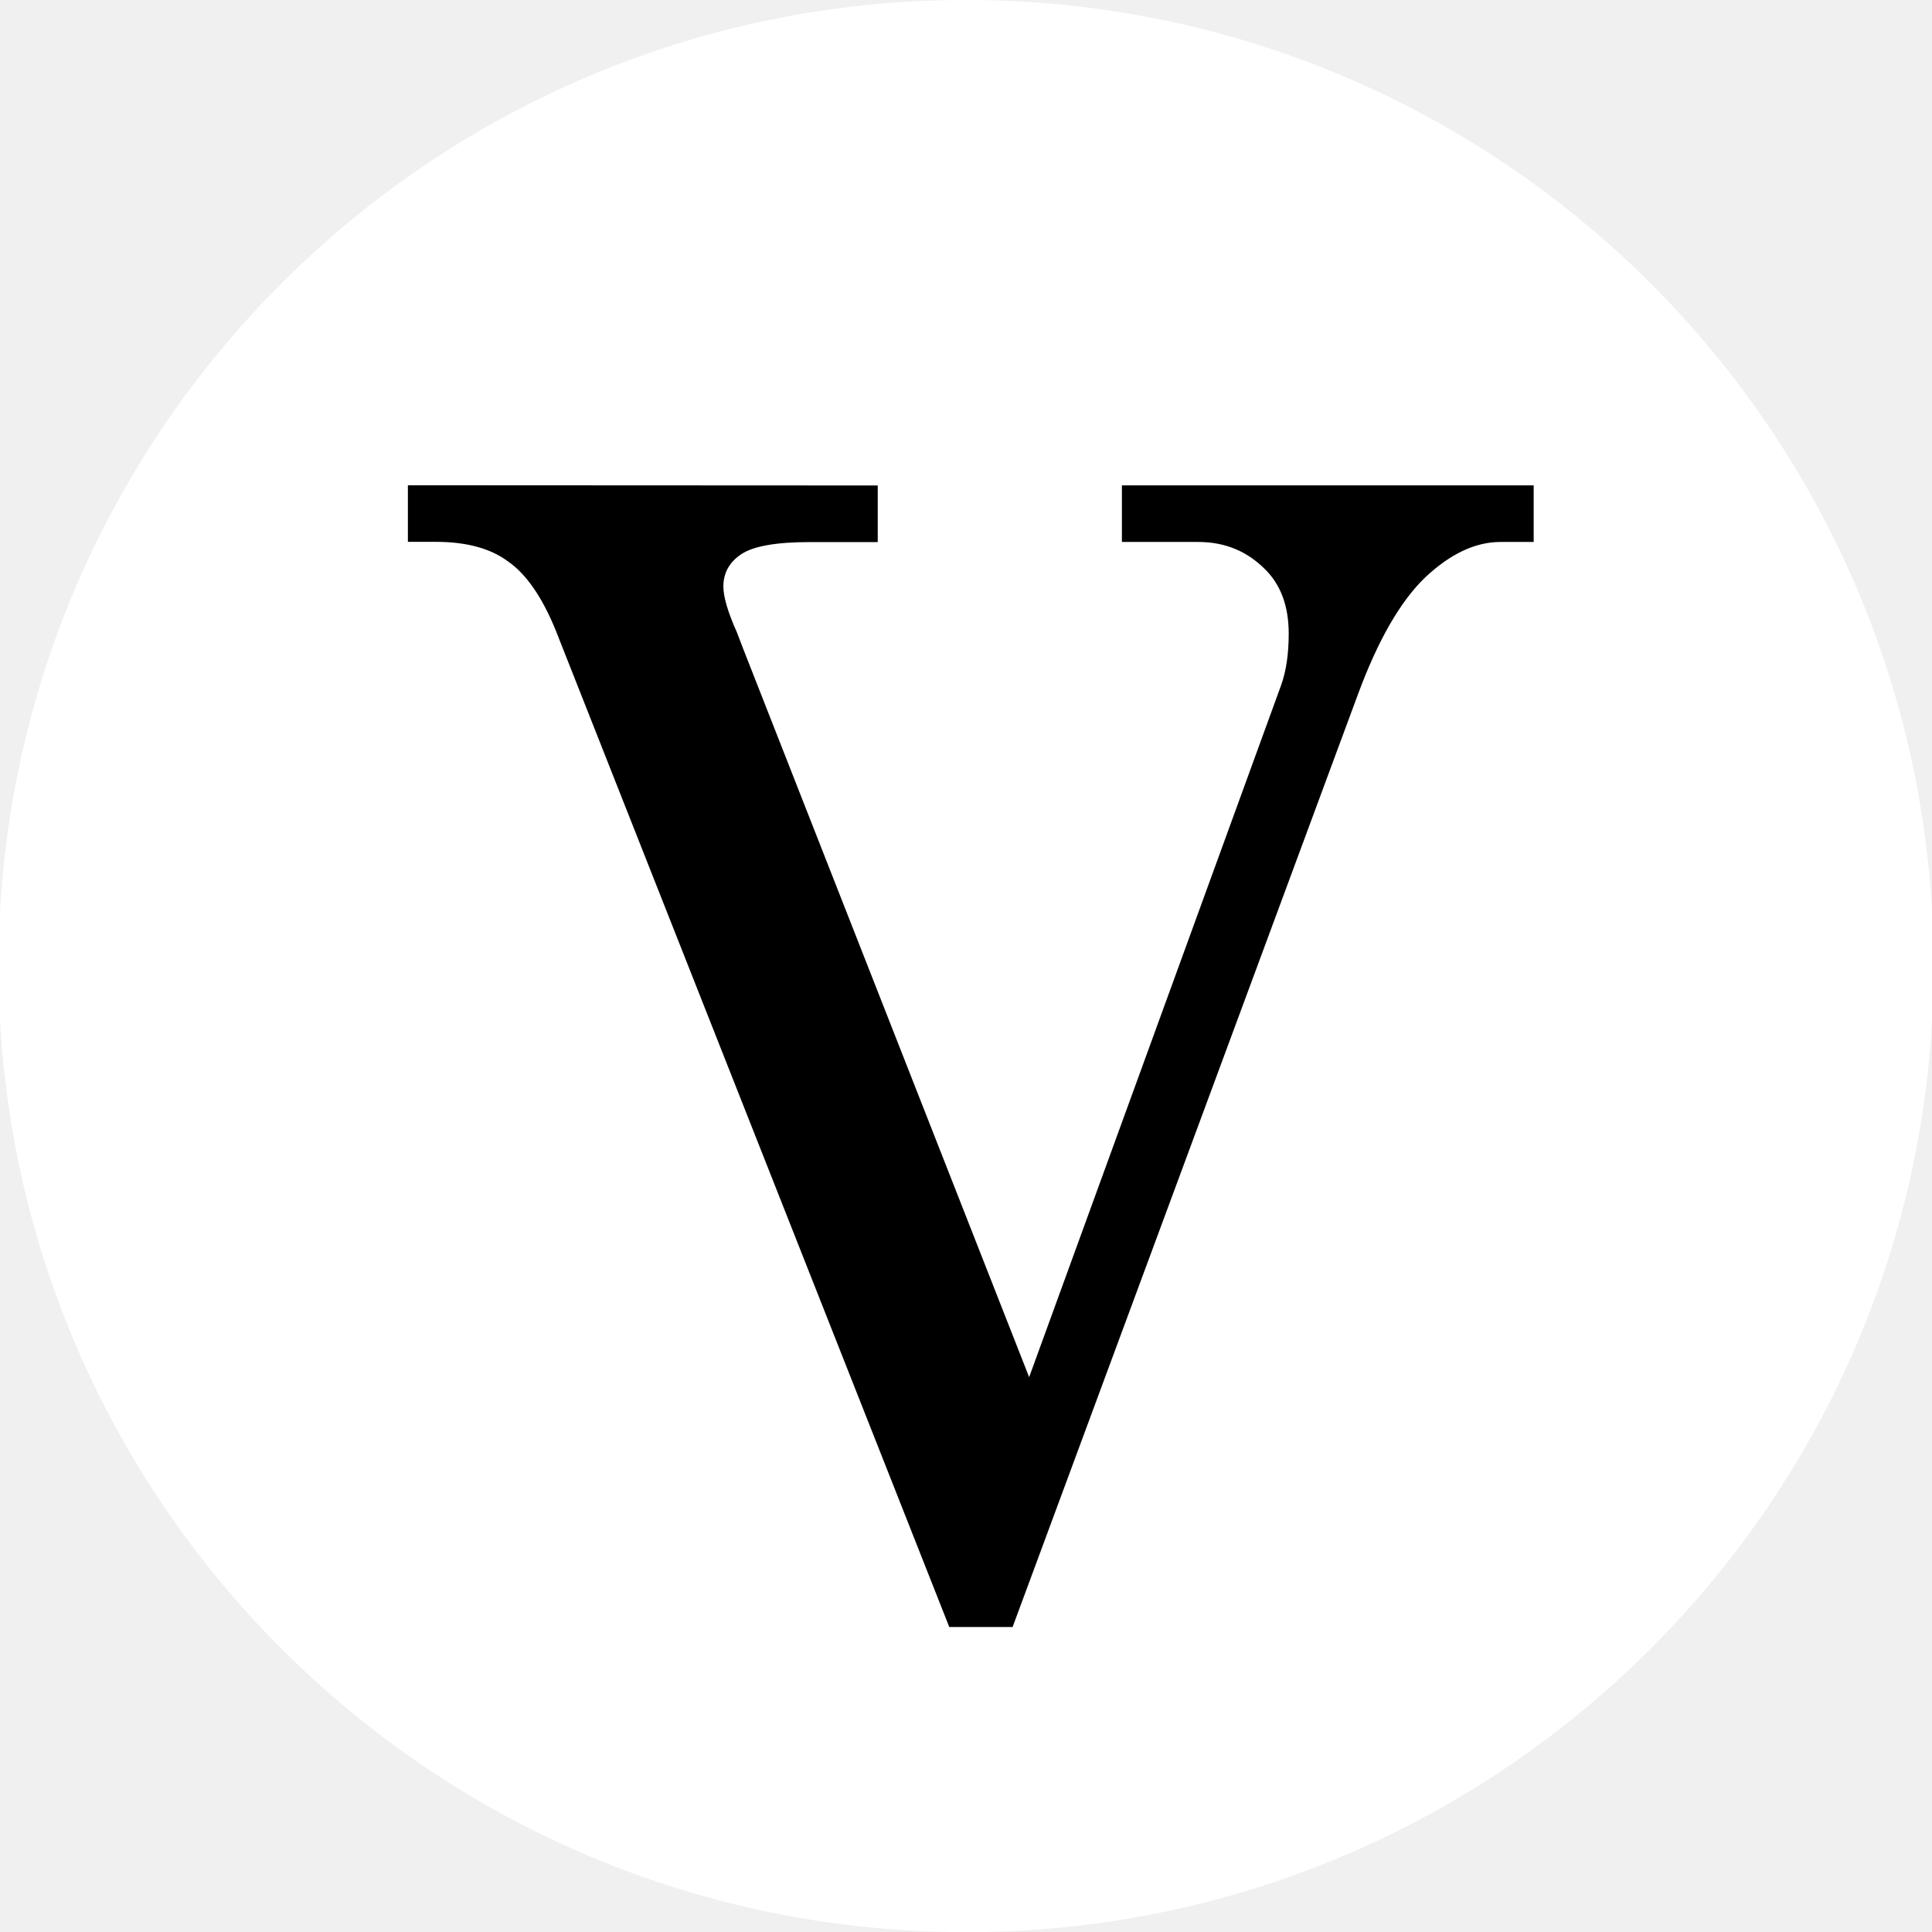
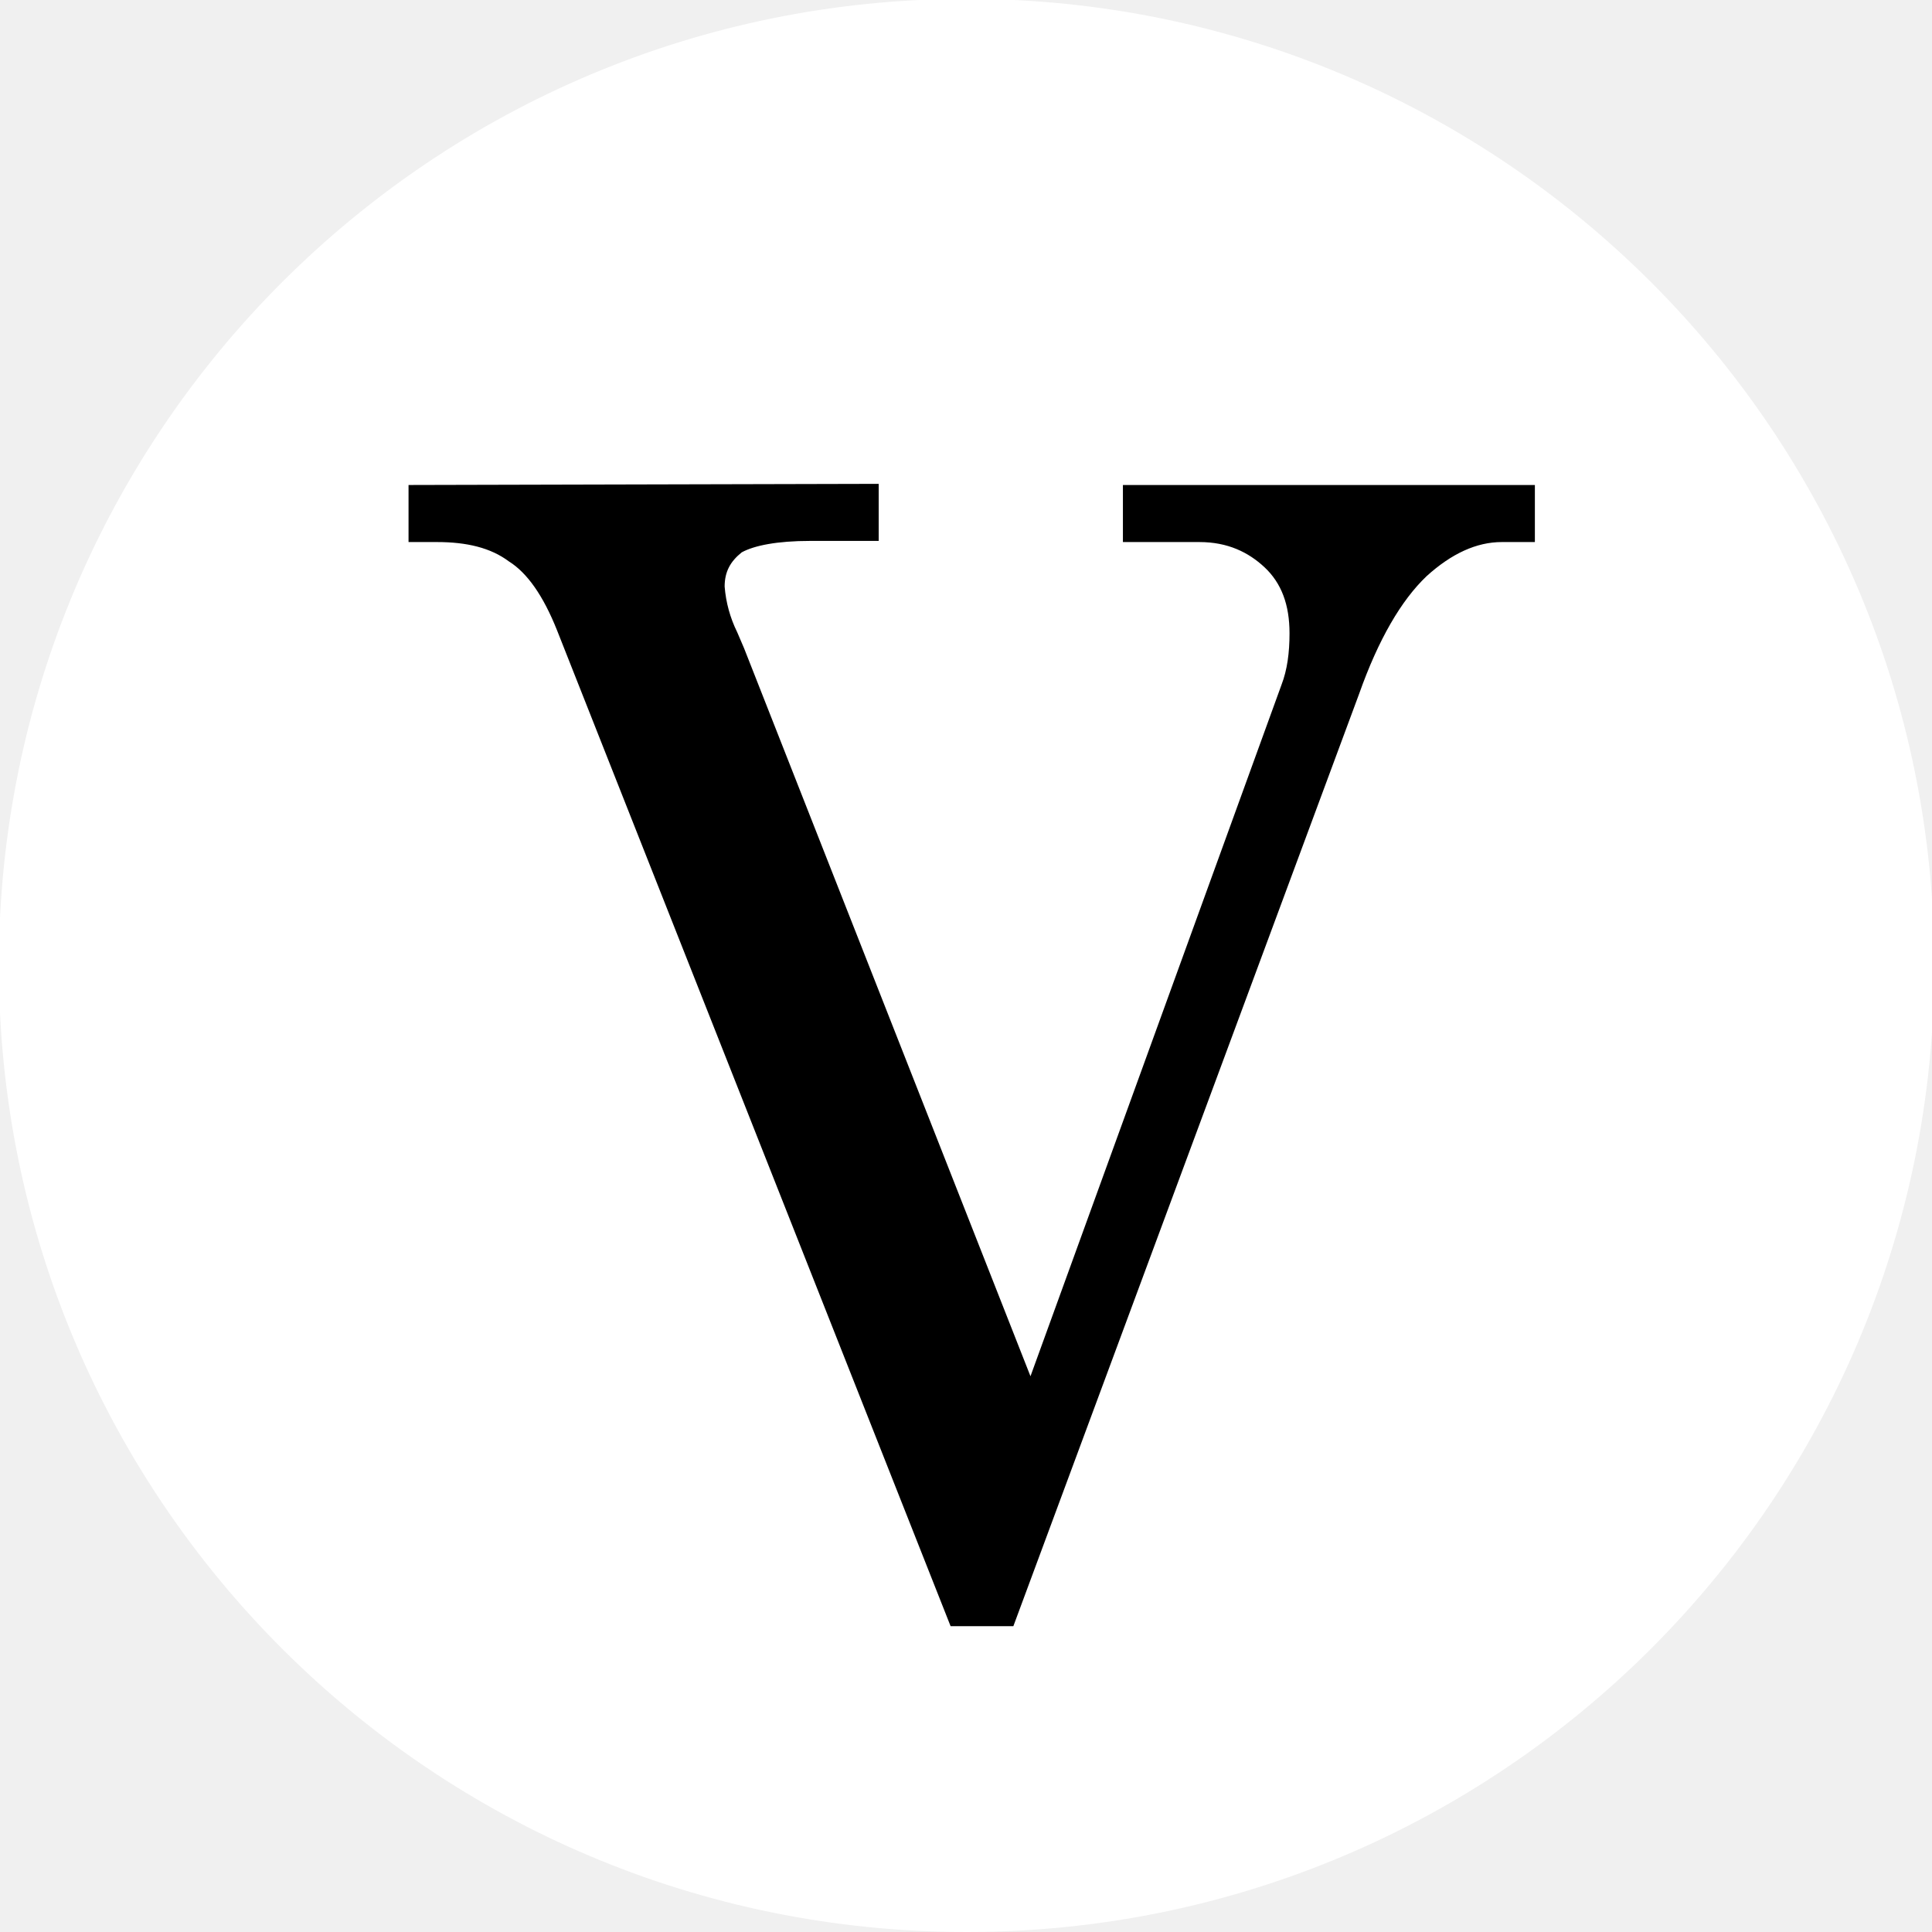
- <svg xmlns="http://www.w3.org/2000/svg" width="64" height="64" viewBox="0 0 16.933 16.933" version="1.1" id="svg962">
-   <defs id="defs956" />
-   <g id="layer1" transform="translate(0,-280.0666)">
-     <g id="g1649" transform="translate(-62.60608,144.9916)">
-       <ellipse ry="8.467" rx="8.48" cy="143.542" cx="71.073" id="path1519" style="fill:#ffffff;fill-opacity:1;stroke:none;stroke-width:0.794;stroke-linecap:butt;stroke-linejoin:round;stroke-miterlimit:4;stroke-dasharray:none;stroke-dashoffset:0;stroke-opacity:0.214" />
-       <path style="font-style:normal;font-variant:normal;font-weight:normal;font-stretch:normal;font-size:22.578px;line-height:1.25;font-family:Century;-inkscape-font-specification:Century;text-align:center;letter-spacing:10.583px;word-spacing:0px;text-anchor:middle;display:inline;fill:#000000;fill-opacity:1;stroke:#000000;stroke-width:0;stroke-linecap:round;stroke-miterlimit:4;stroke-dasharray:none;stroke-opacity:1" d="m 66.181,139.328 v 0.496 h 0.244 c 0.269,0 0.48,0.057 0.634,0.172 0.159,0.11 0.298,0.311 0.417,0.602 l 3.45,8.737 h 0.097 0.458 l 3.027,-8.175 c 0.176,-0.476 0.373,-0.817 0.589,-1.024 0.22,-0.207 0.44,-0.311 0.66,-0.311 h 0.291 v -0.496 H 72.439 v 0.496 h 0.668 c 0.251,0 0.435,0.092 0.576,0.229 0.145,0.137 0.218,0.328 0.218,0.575 0,0.176 -0.022,0.326 -0.066,0.45 l -2.209,6.066 -2.508,-6.388 -0.053,-0.139 c -0.079,-0.176 -0.119,-0.311 -0.119,-0.403 0,-0.119 0.053,-0.214 0.159,-0.284 0.106,-0.07 0.306,-0.105 0.602,-0.105 h 0.592 v -0.496 z" id="path6436" />
-     </g>
+ <svg xmlns="http://www.w3.org/2000/svg" width="64" height="64" viewBox="0 0 16.93 16.93">
+   <g transform="translate(-62.6 -135.08)">
+     <ellipse ry="8.47" rx="8.48" cy="143.54" cx="71.07" fill="#fff" />
+     <path style="line-height:1.25;-inkscape-font-specification:Century;text-align:center" d="M66.18 139.33v.5h.25c.26 0 .47.05.63.17.16.1.3.3.42.6l3.45 8.73h.55l3.03-8.17c.17-.48.37-.82.59-1.03.22-.2.44-.3.66-.3h.29v-.5h-3.61v.5h.67c.25 0 .43.09.57.22.15.14.22.33.22.58 0 .17-.02.32-.07.45l-2.2 6.06-2.51-6.38-.06-.14a1.1 1.1 0 01-.11-.4c0-.13.05-.22.15-.3.11-.06.31-.1.6-.1h.6v-.5z" font-weight="400" font-size="22.58" font-family="Century" letter-spacing="10.58" word-spacing="0" text-anchor="middle" />
  </g>
</svg>
